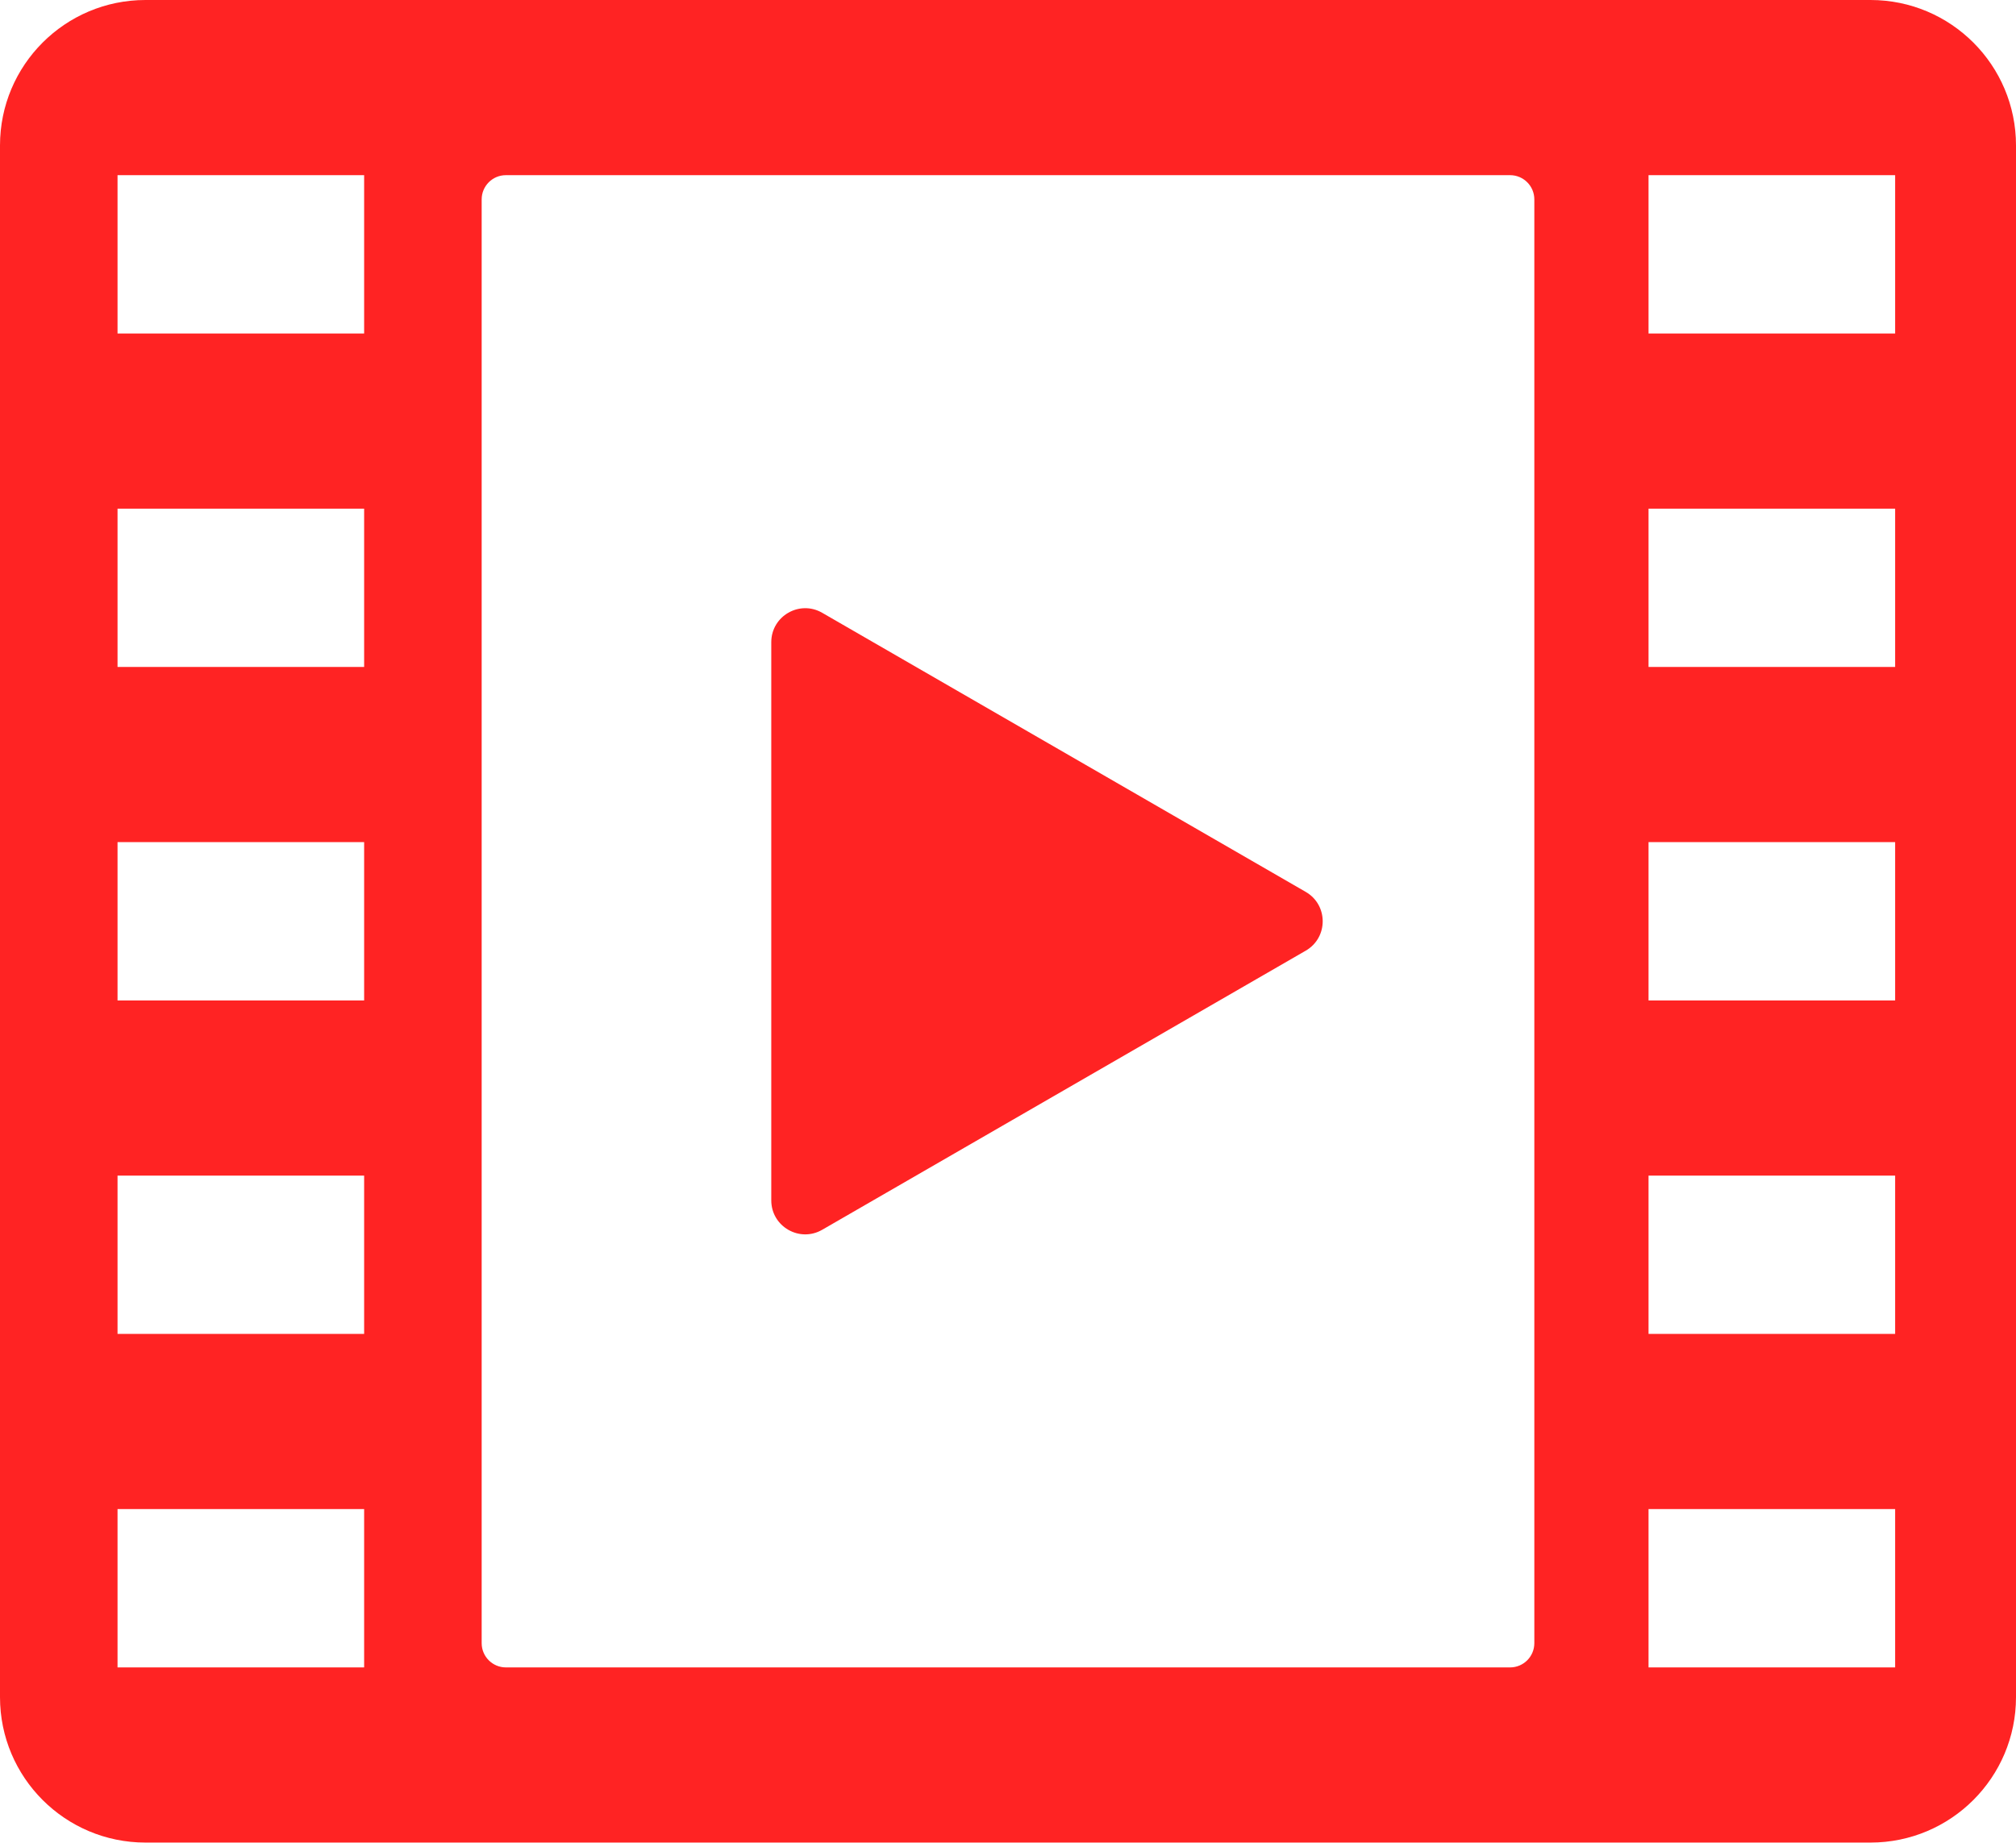
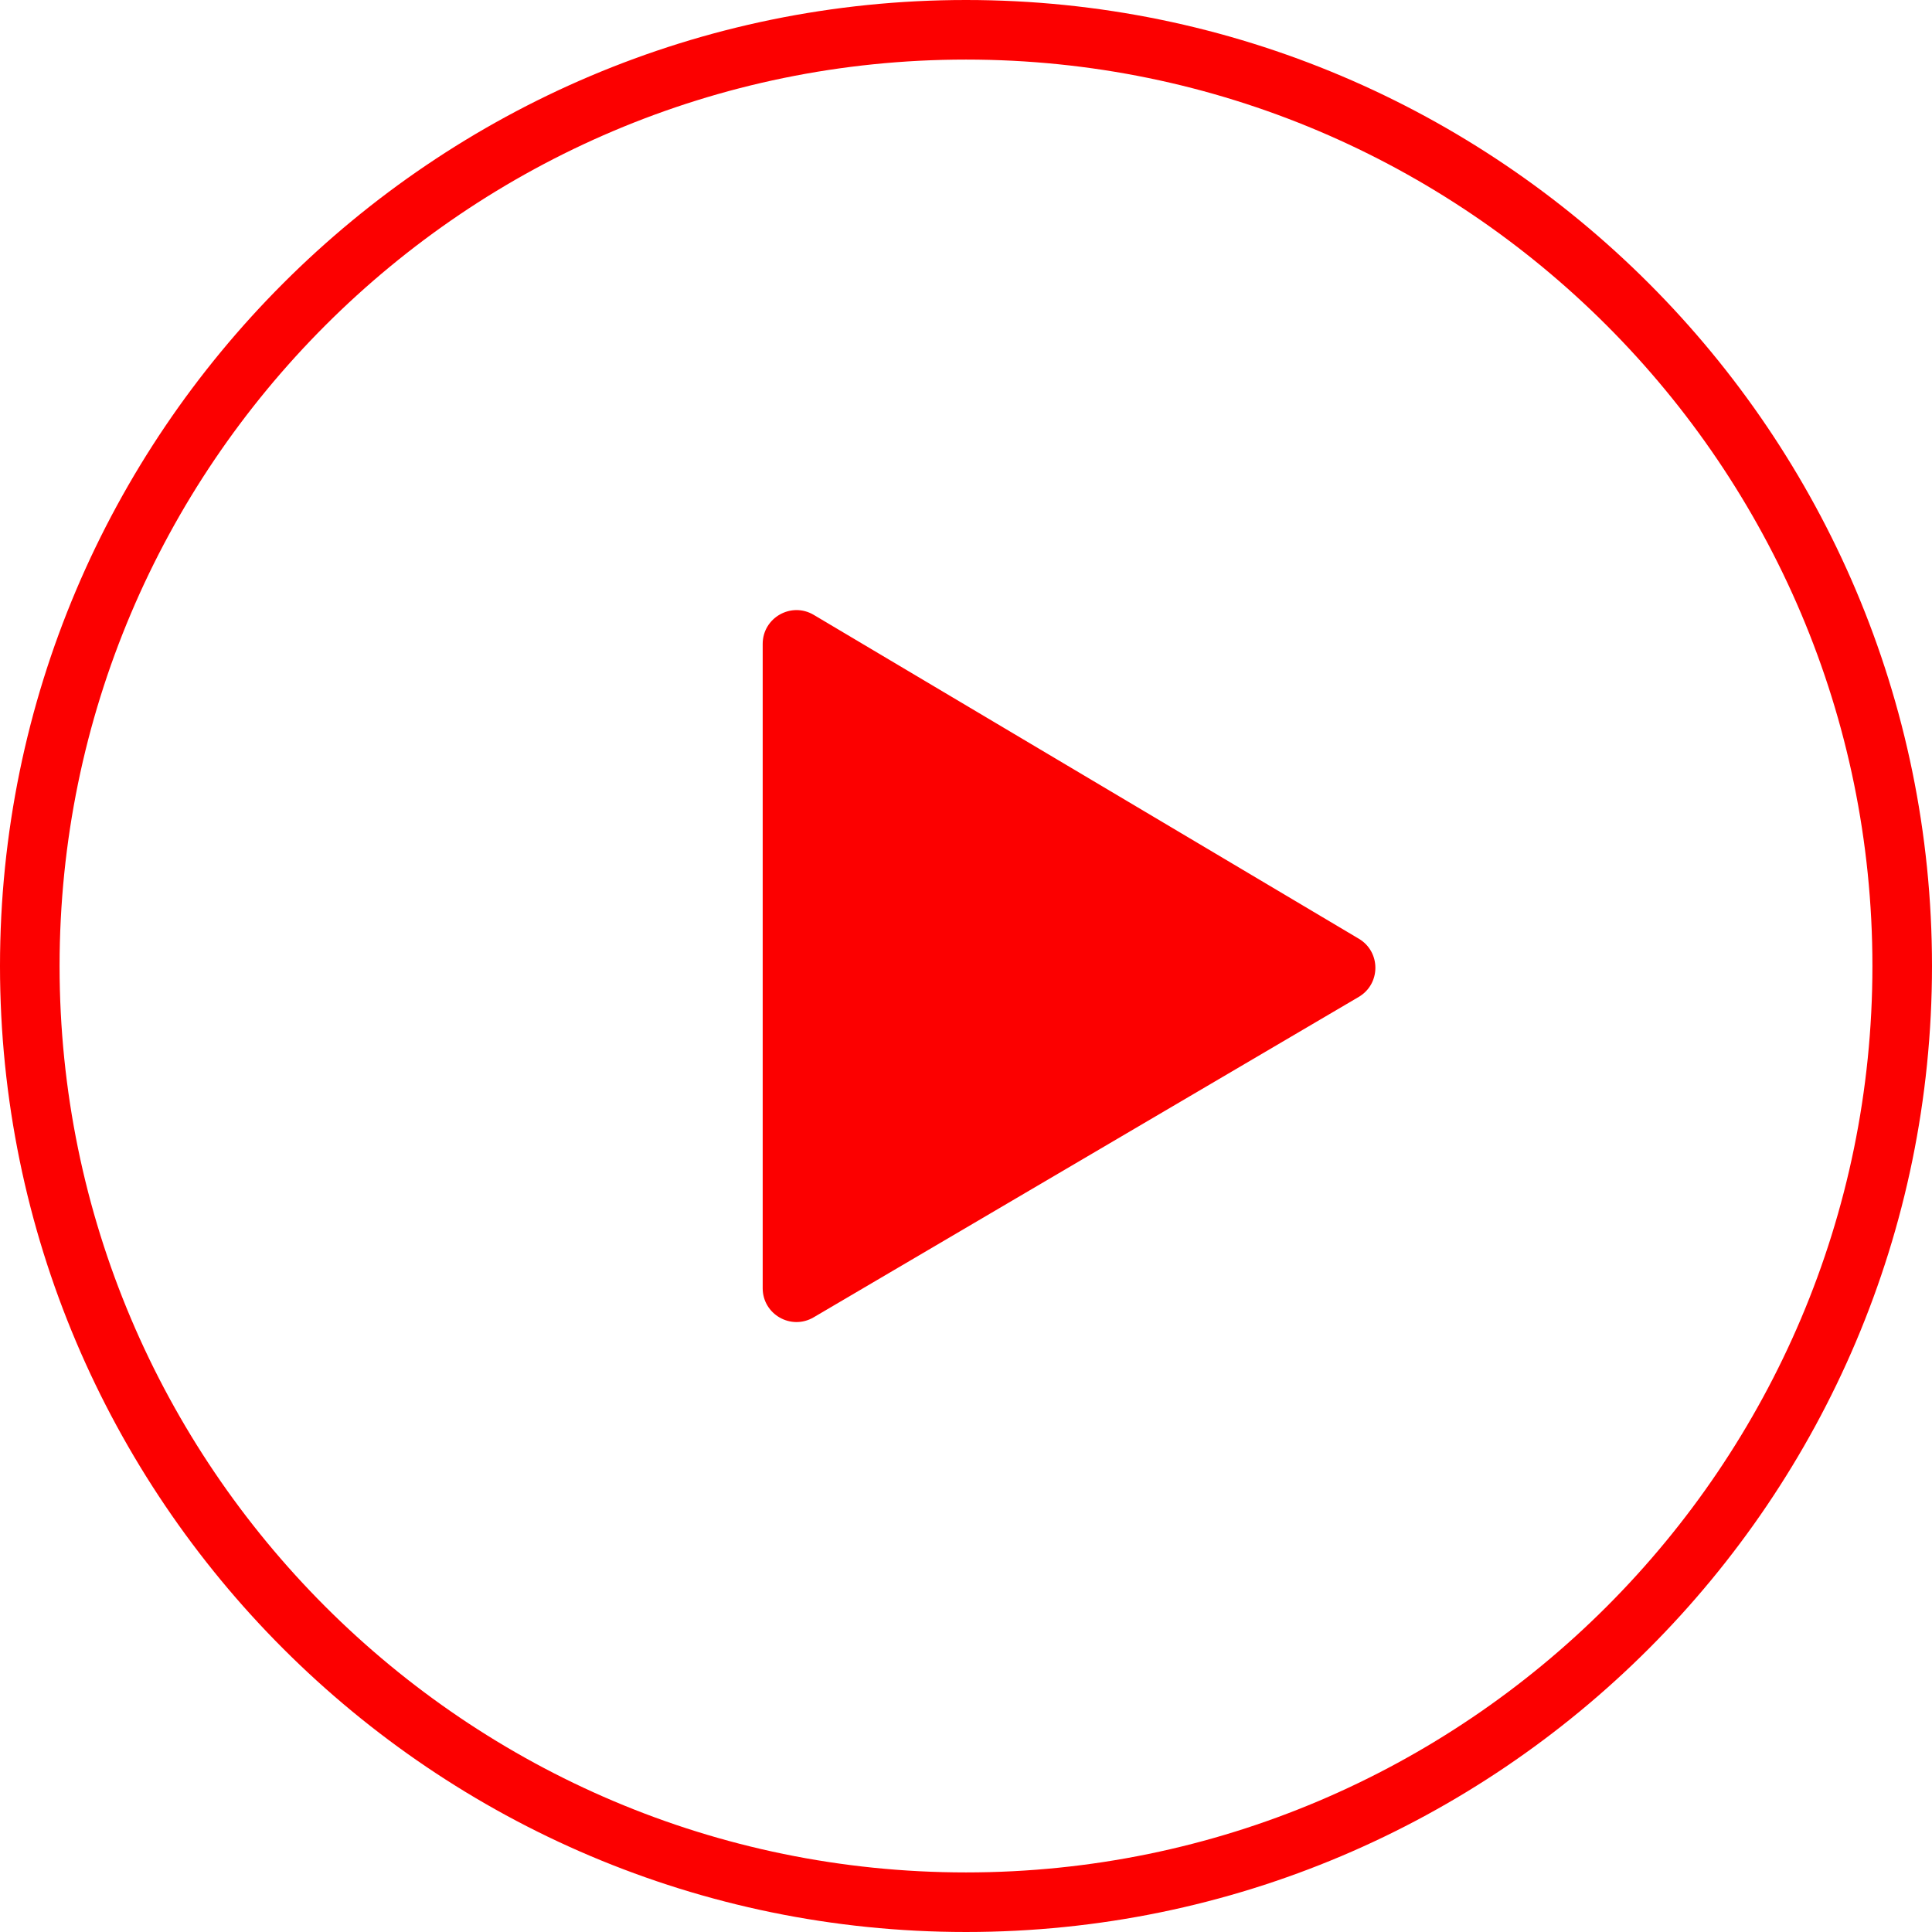
- <svg xmlns="http://www.w3.org/2000/svg" viewBox="0 0 760 694.781" height="694.781" width="760" xml:space="preserve" id="svg2" version="1.1">
+ <svg xmlns="http://www.w3.org/2000/svg" viewBox="0 0 302.667 302.667" height="302.667" width="302.667" xml:space="preserve" id="svg2" version="1.1">
  <defs id="defs6">
    <clipPath id="clipPath18" clipPathUnits="userSpaceOnUse">
-       <path id="path16" d="M 0,800 H 800 V 0 H 0 Z" />
+       <path id="path16" d="M 0,300 H 300 V 0 H 0 Z" />
    </clipPath>
  </defs>
-   <g transform="matrix(1.333333,0,0,-1.333333,-153.3333,880.724)" id="g10" style="fill:#ff2323;fill-opacity:1">
-     <g id="g12" style="fill:#ff2323;fill-opacity:1">
-       <g clip-path="url(#clipPath18)" id="g14" style="fill:#ff2323;fill-opacity:1">
-         <g transform="translate(484.1807,408.3115)" id="g20" style="fill:#ff2323;fill-opacity:1">
-           <path id="path22" style="fill:#ff2323;fill-opacity:1;fill-rule:nonzero;stroke:none" d="m 0,0 -136.715,78.933 c -6.398,3.693 -14.396,-0.924 -14.396,-8.312 V -87.244 c 0,-7.388 7.998,-12.005 14.396,-8.312 L 0,-16.623 C 6.398,-12.929 6.398,-3.694 0,0" />
+   <g transform="matrix(1.333333,0,0,-1.333333,-48.66666,351.3333)" id="g10" style="fill:#fc0000;fill-opacity:1">
+     <g id="g12" style="fill:#fc0000;fill-opacity:1">
+       <g clip-path="url(#clipPath18)" id="g14" style="fill:#fc0000;fill-opacity:1">
+         <g transform="translate(196.1582,153.2021)" id="g20" style="fill:#fc0000;fill-opacity:1">
+           <path id="path22" style="fill:#fc0000;fill-opacity:1;fill-rule:nonzero;stroke:none" d="m 0,0 -64.047,38.053 c -2.647,1.572 -5.999,-0.335 -5.999,-3.414 v -75.701 c 0,-3.07 3.335,-4.978 5.982,-3.422 L -0.017,-6.837 C 2.588,-5.306 2.597,-1.543 0,0" />
        </g>
-         <path id="path24" style="fill:#ff2323;fill-opacity:1;fill-rule:nonzero;stroke:none" d="m 650.827,566.233 h -69.724 v 44.773 h 69.724 z m 0,-94.31 h -69.724 v 44.773 h 69.724 z m 0,-94.31 h -69.724 v 44.773 h 69.724 z m 0,-94.309 h -69.724 v 44.773 h 69.724 z m 0,-94.311 h -69.724 v 44.773 h 69.724 z m -102.013,6.856 c 0,-3.787 -3.069,-6.856 -6.855,-6.856 H 258.041 c -3.786,0 -6.855,3.069 -6.855,6.856 v 408.302 c 0,3.786 3.069,6.855 6.855,6.855 h 283.918 c 3.786,0 6.855,-3.069 6.855,-6.855 z M 217.955,566.233 h -69.723 v 44.773 h 69.723 z m 0,-94.31 h -69.723 v 44.773 h 69.723 z m 0,-94.31 h -69.723 v 44.773 h 69.723 z m 0,-94.309 h -69.723 v 44.773 h 69.723 z m 0,-94.311 h -69.723 v 44.773 h 69.723 z m 425.913,471.55 H 156.131 C 133.415,660.543 115,642.128 115,619.412 V 180.589 c 0,-22.717 18.415,-41.132 41.131,-41.132 h 487.737 c 22.717,0 41.132,18.415 41.132,41.132 v 438.823 c 0,22.716 -18.415,41.131 -41.132,41.131" />
+         <g transform="translate(150,43.5)" id="g24" style="fill:#fc0000;fill-opacity:1">
+           <path id="path26" style="fill:#fc0000;fill-opacity:1;fill-rule:nonzero;stroke:none" d="M 0,0 C -58.724,0 -106.5,47.775 -106.5,106.5 -106.5,165.224 -58.724,213 0,213 58.725,213 106.5,165.224 106.5,106.5 106.5,47.775 58.725,0 0,0 M 0,220 C -62.584,220 -113.5,169.084 -113.5,106.5 -113.5,43.916 -62.584,-7 0,-7 62.584,-7 113.5,43.916 113.5,106.5 113.5,169.084 62.584,220 0,220" />
+         </g>
      </g>
    </g>
  </g>
</svg>
